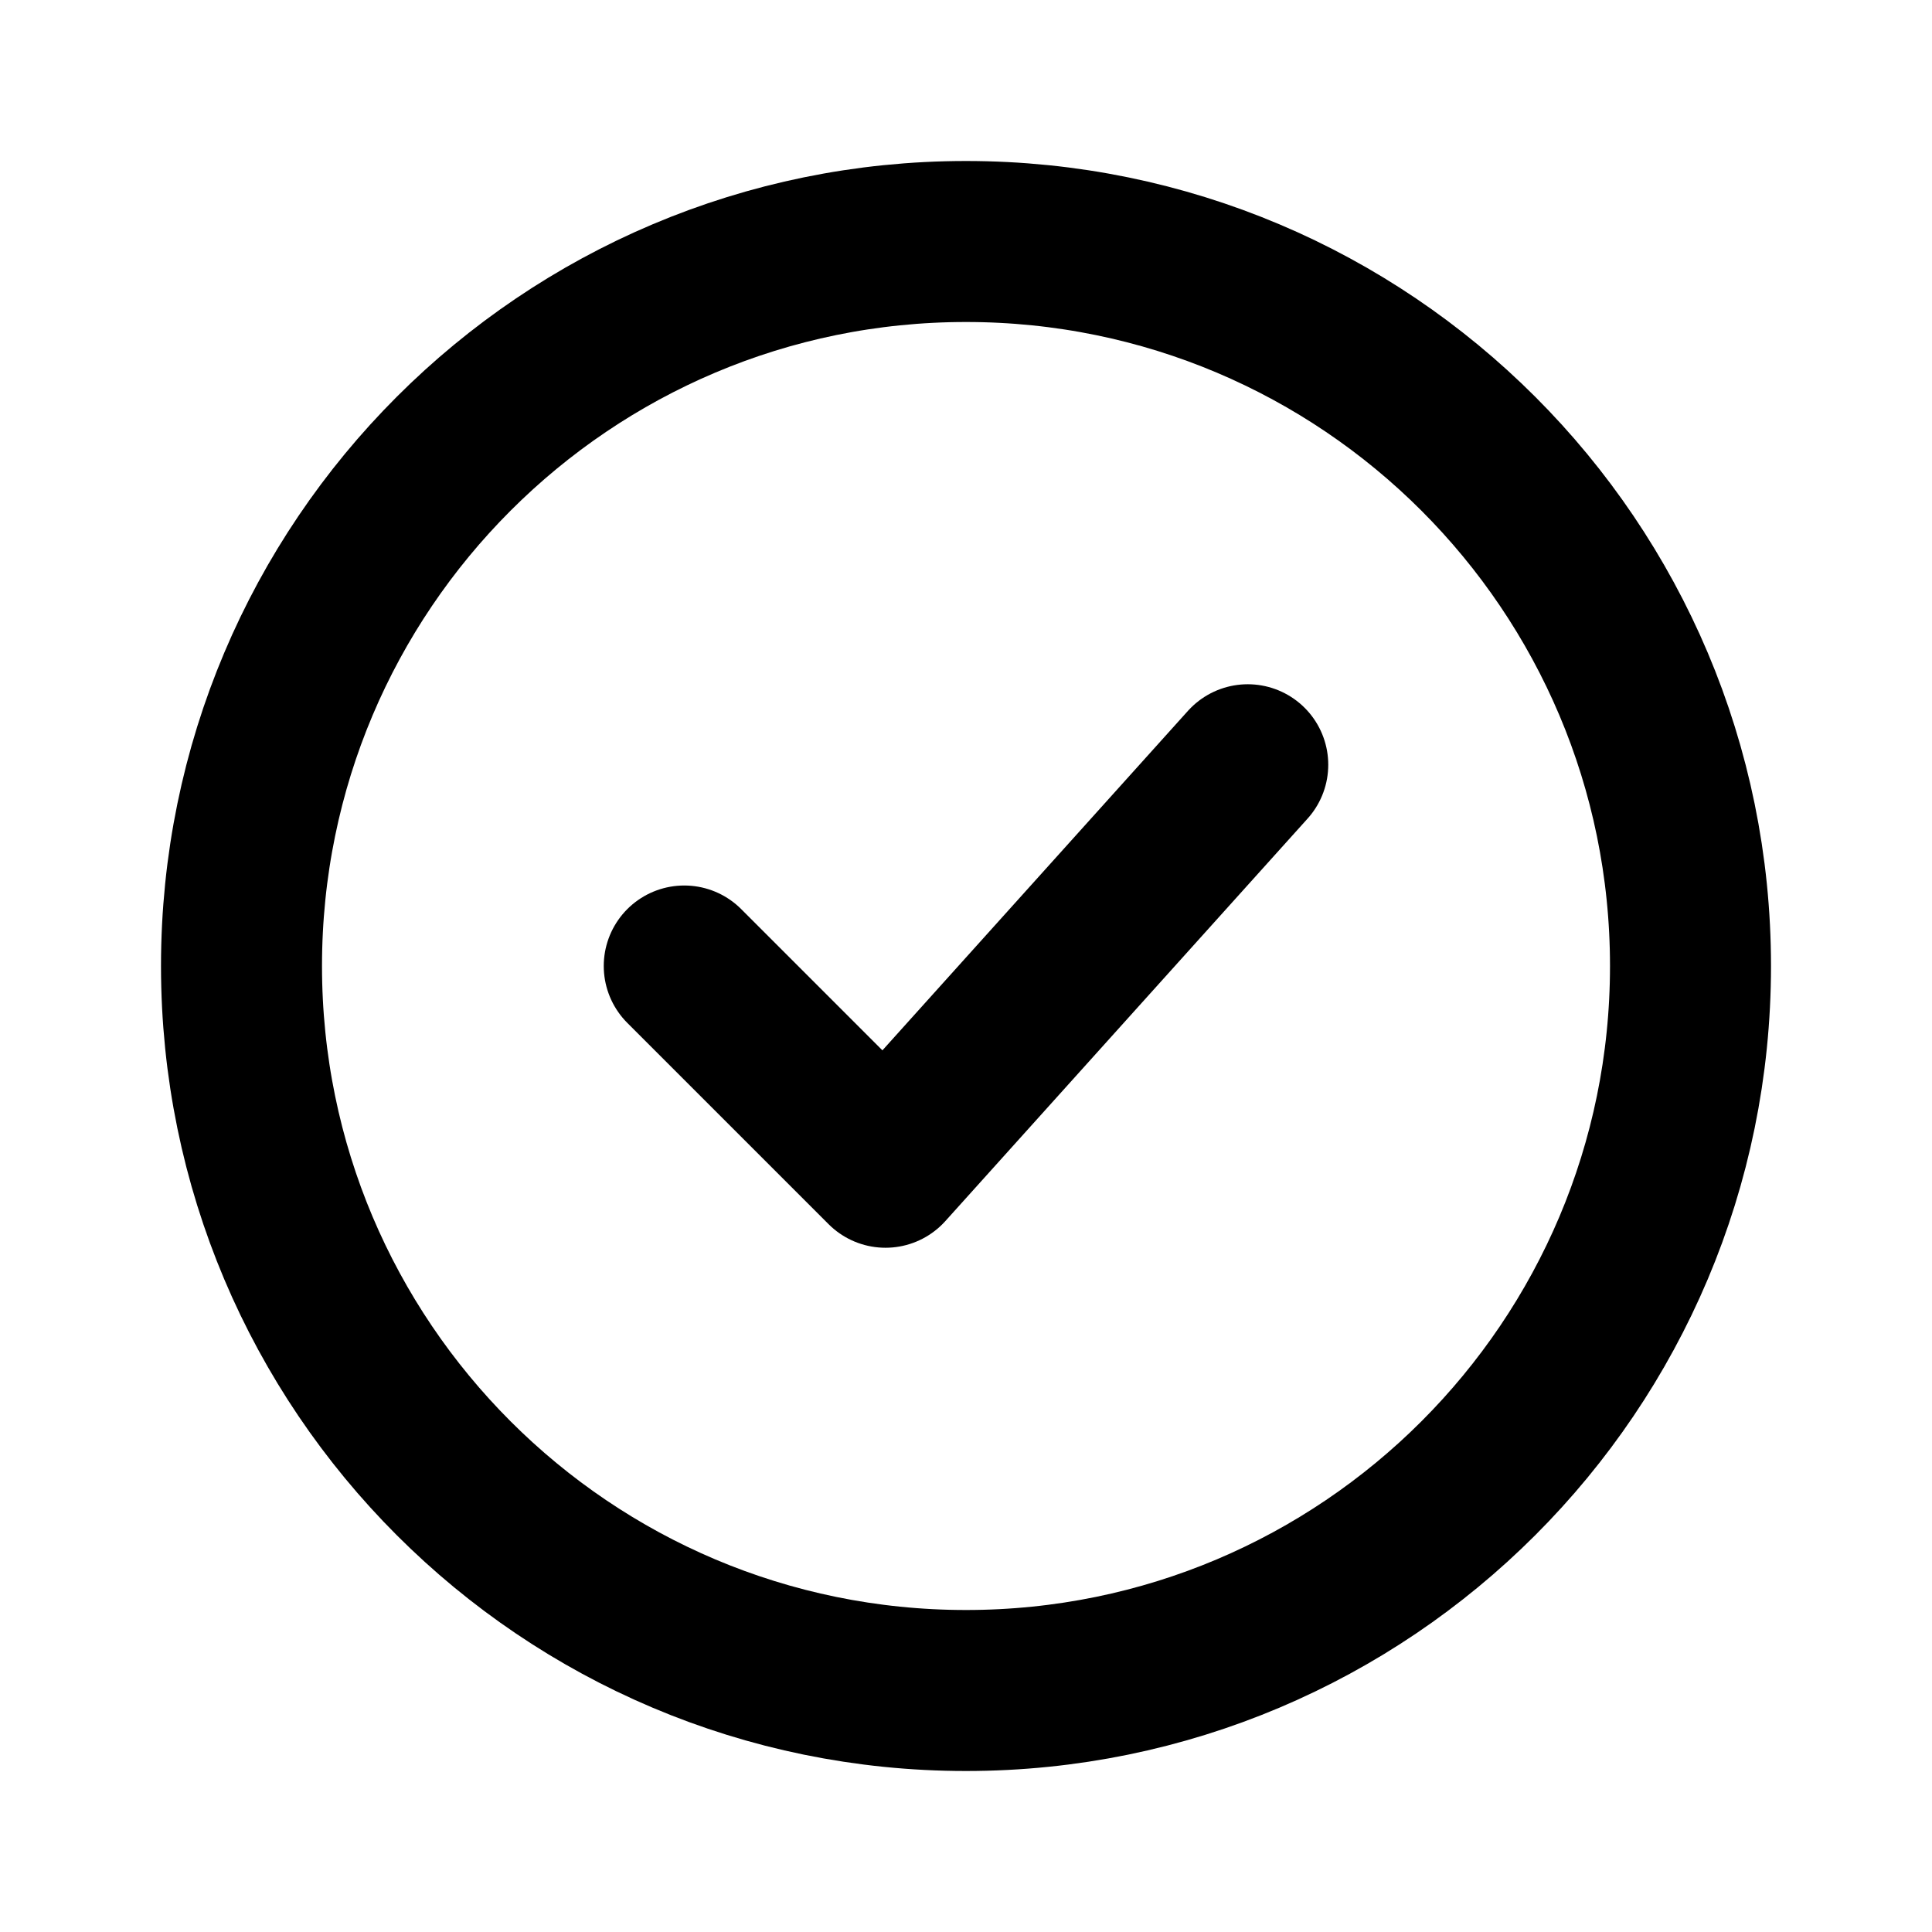
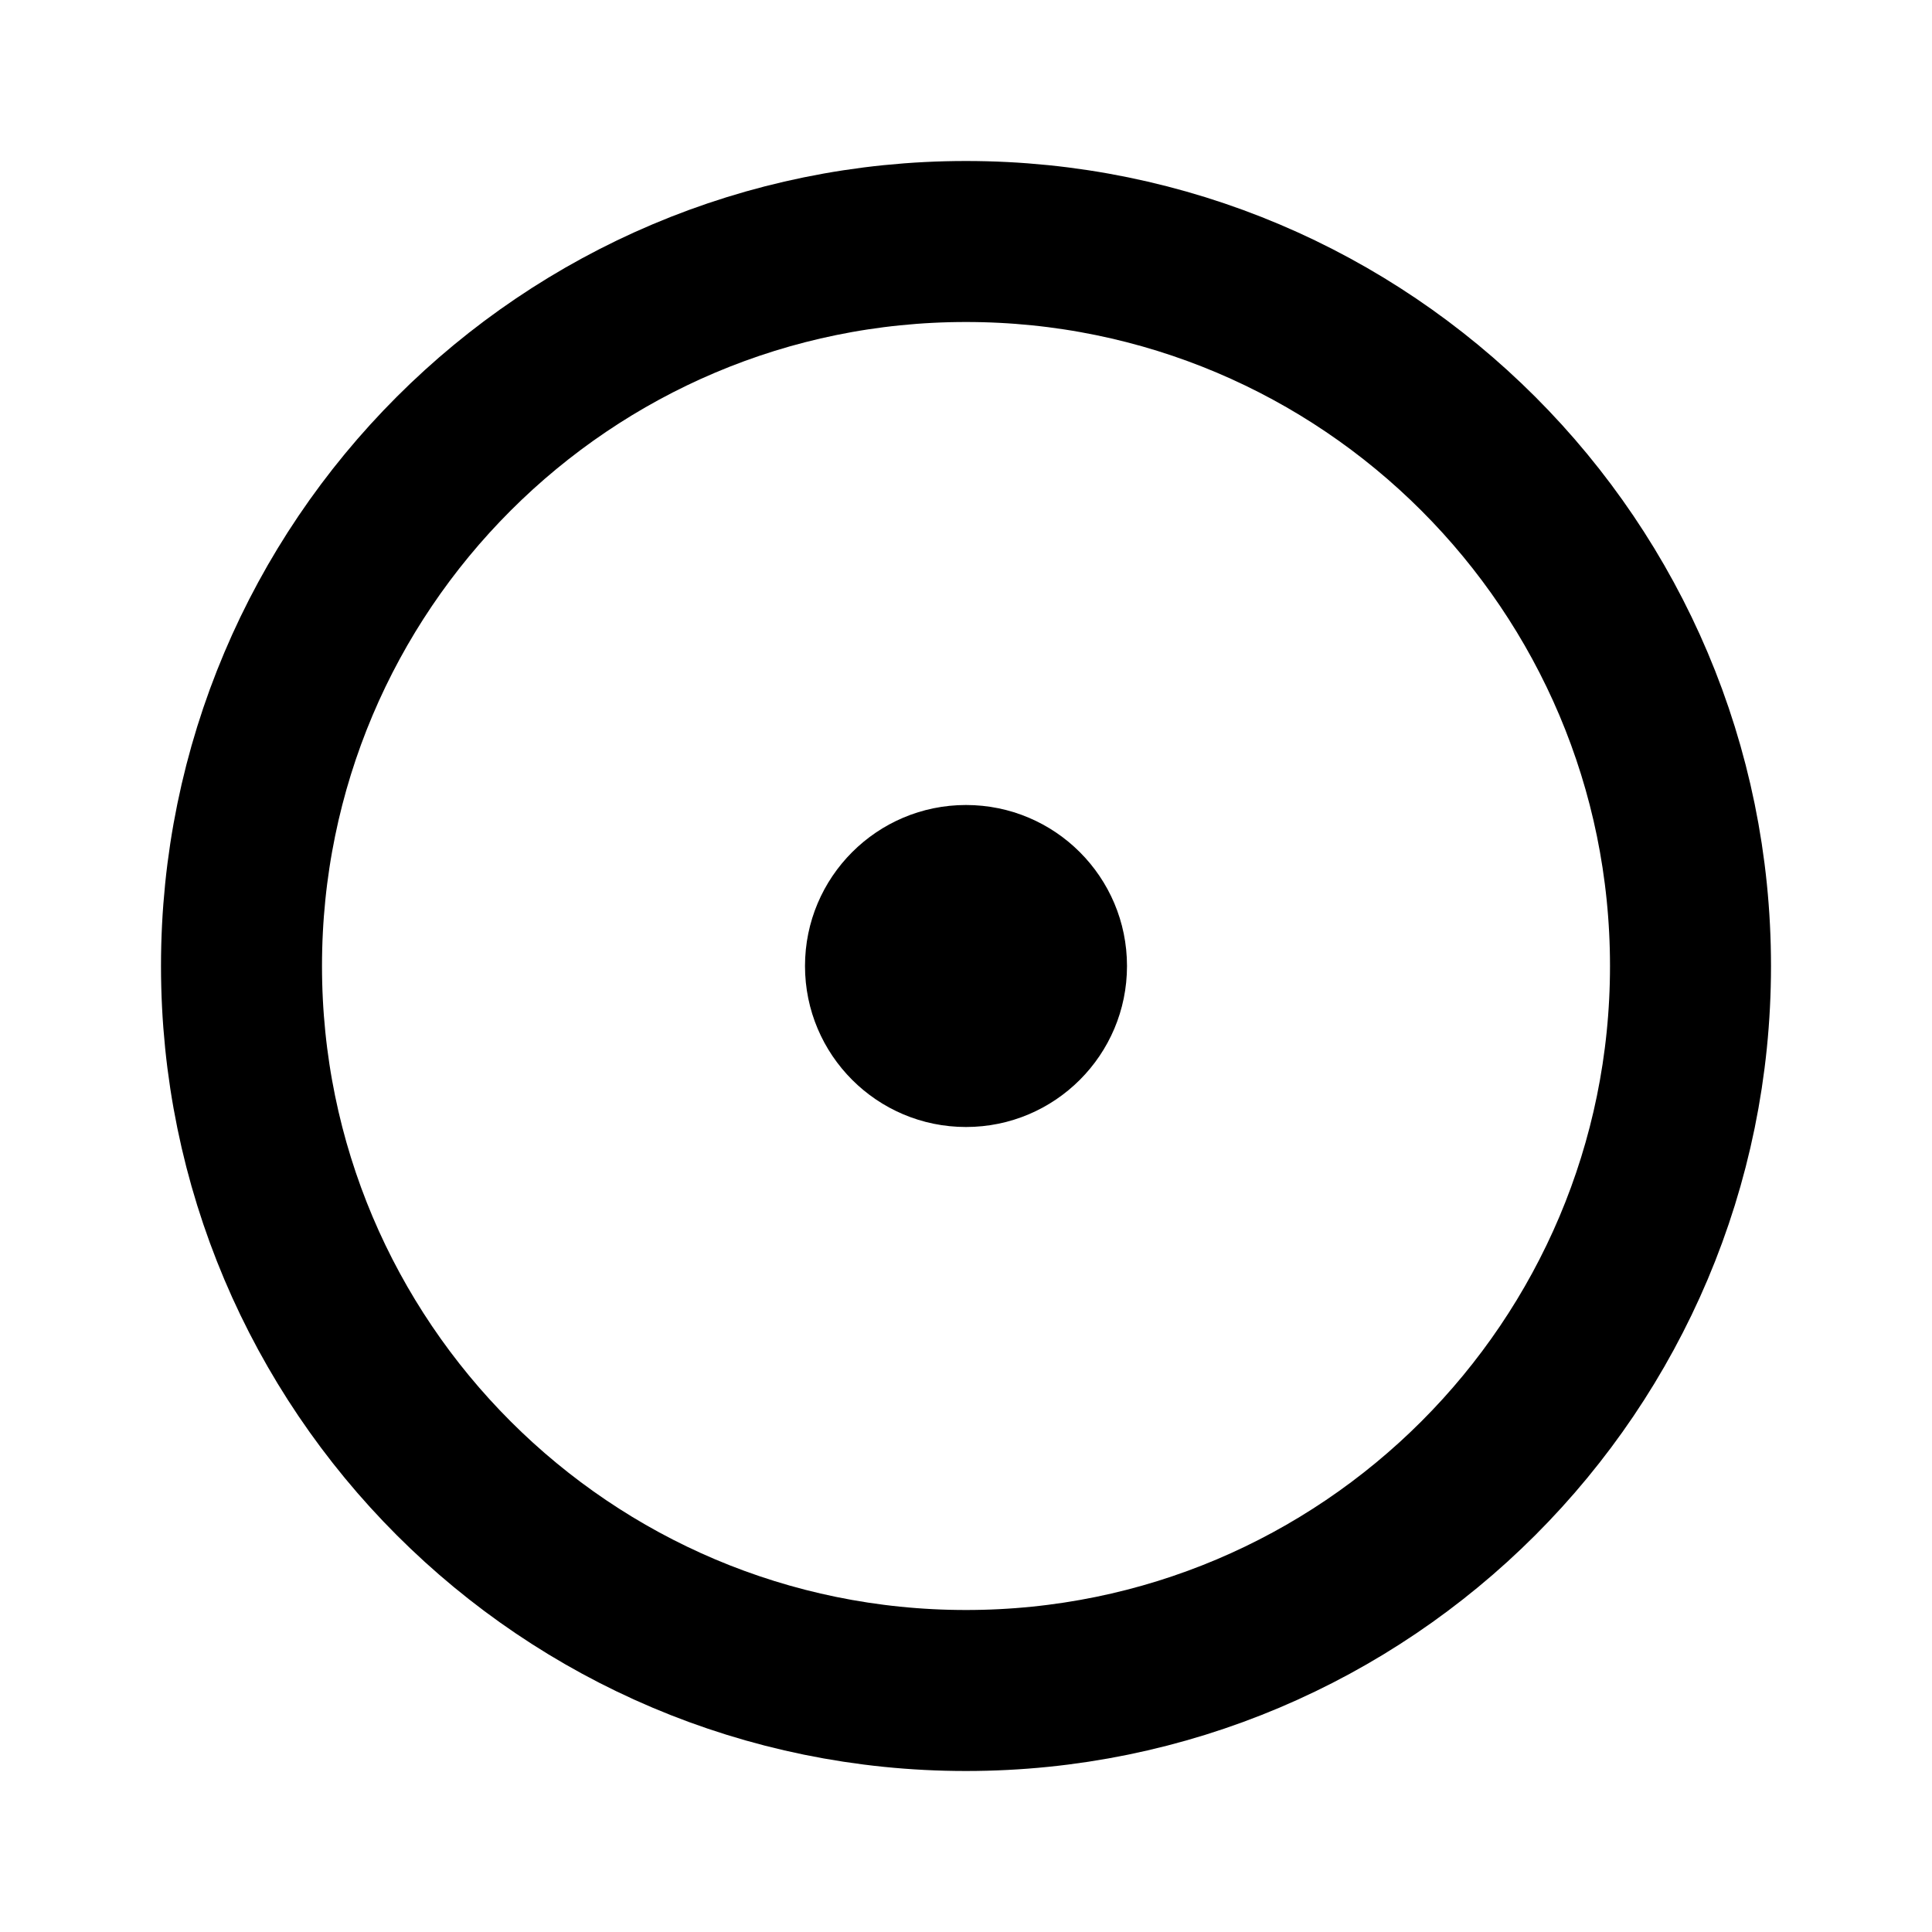
<svg xmlns="http://www.w3.org/2000/svg" viewBox="0 0 24 24" fill="none" stroke="currentColor" stroke-width="2" stroke-linecap="round" stroke-linejoin="round">
  <circle cx="12" cy="12" r="9" />
-   <path d="m8.5 12 2.5 2.5 4.5-5" />
+   <circle cx="12" cy="12" r="2" fill="currentColor" stroke="none" />
</svg>
